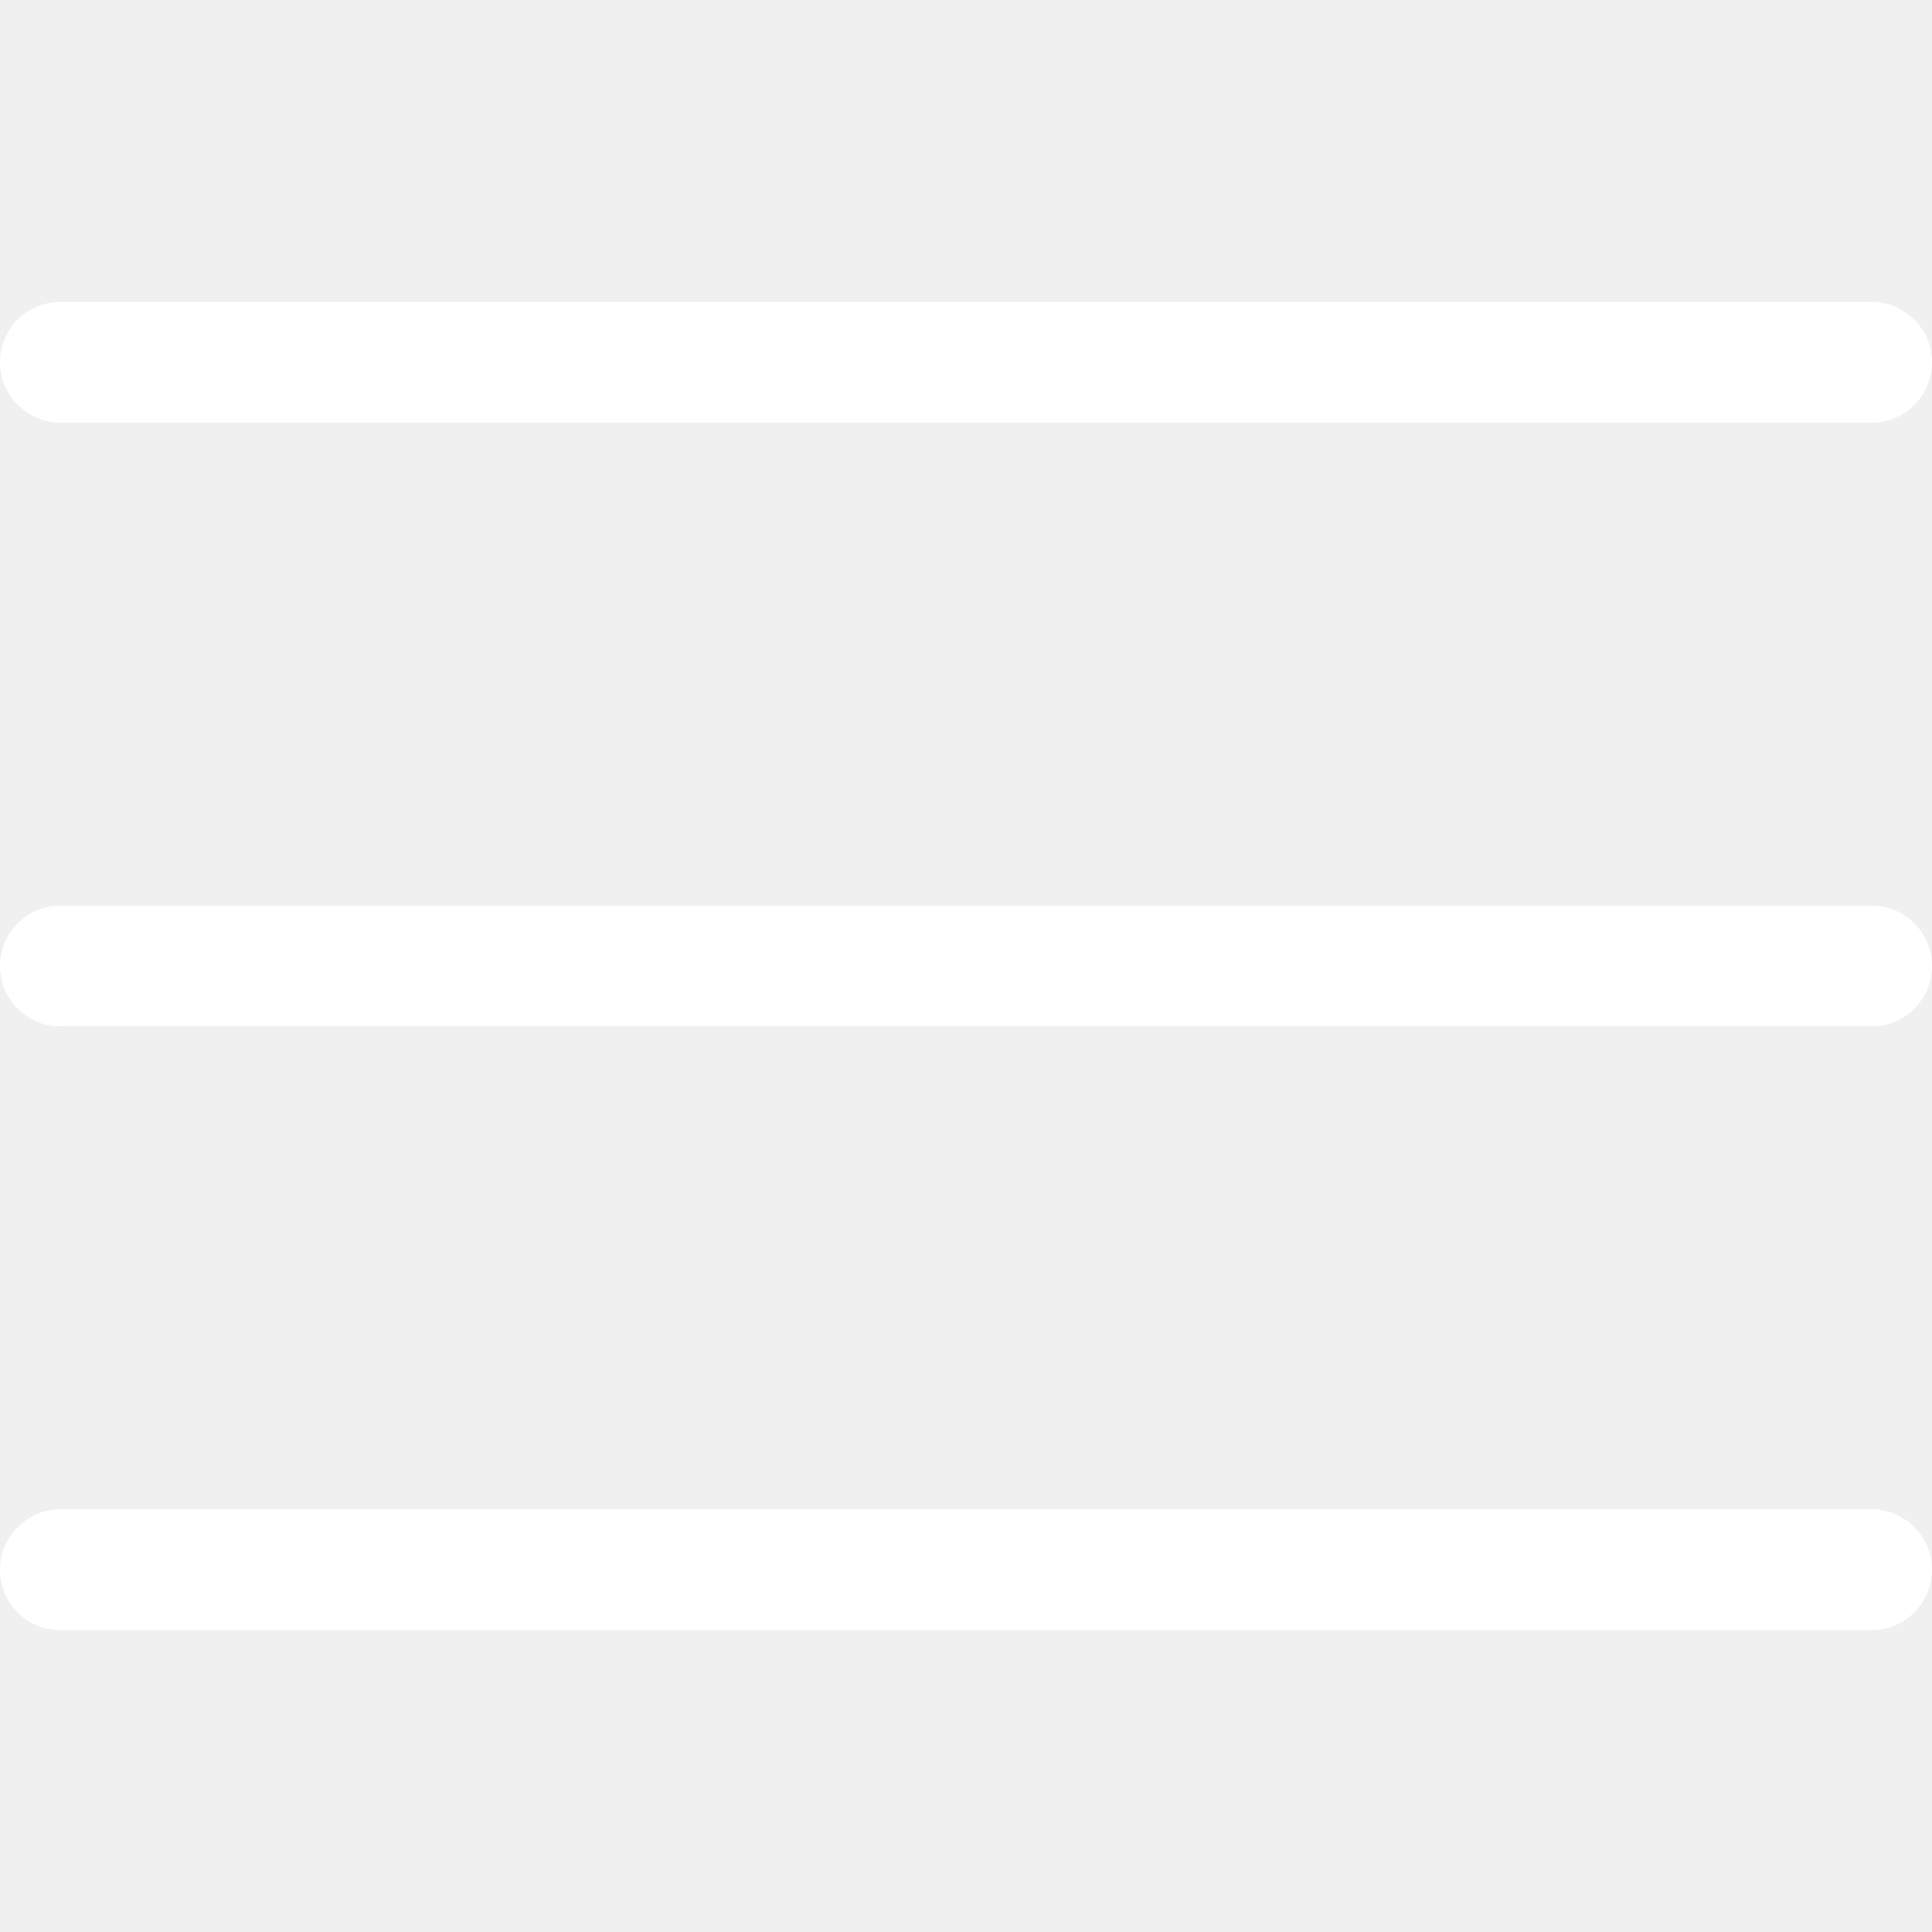
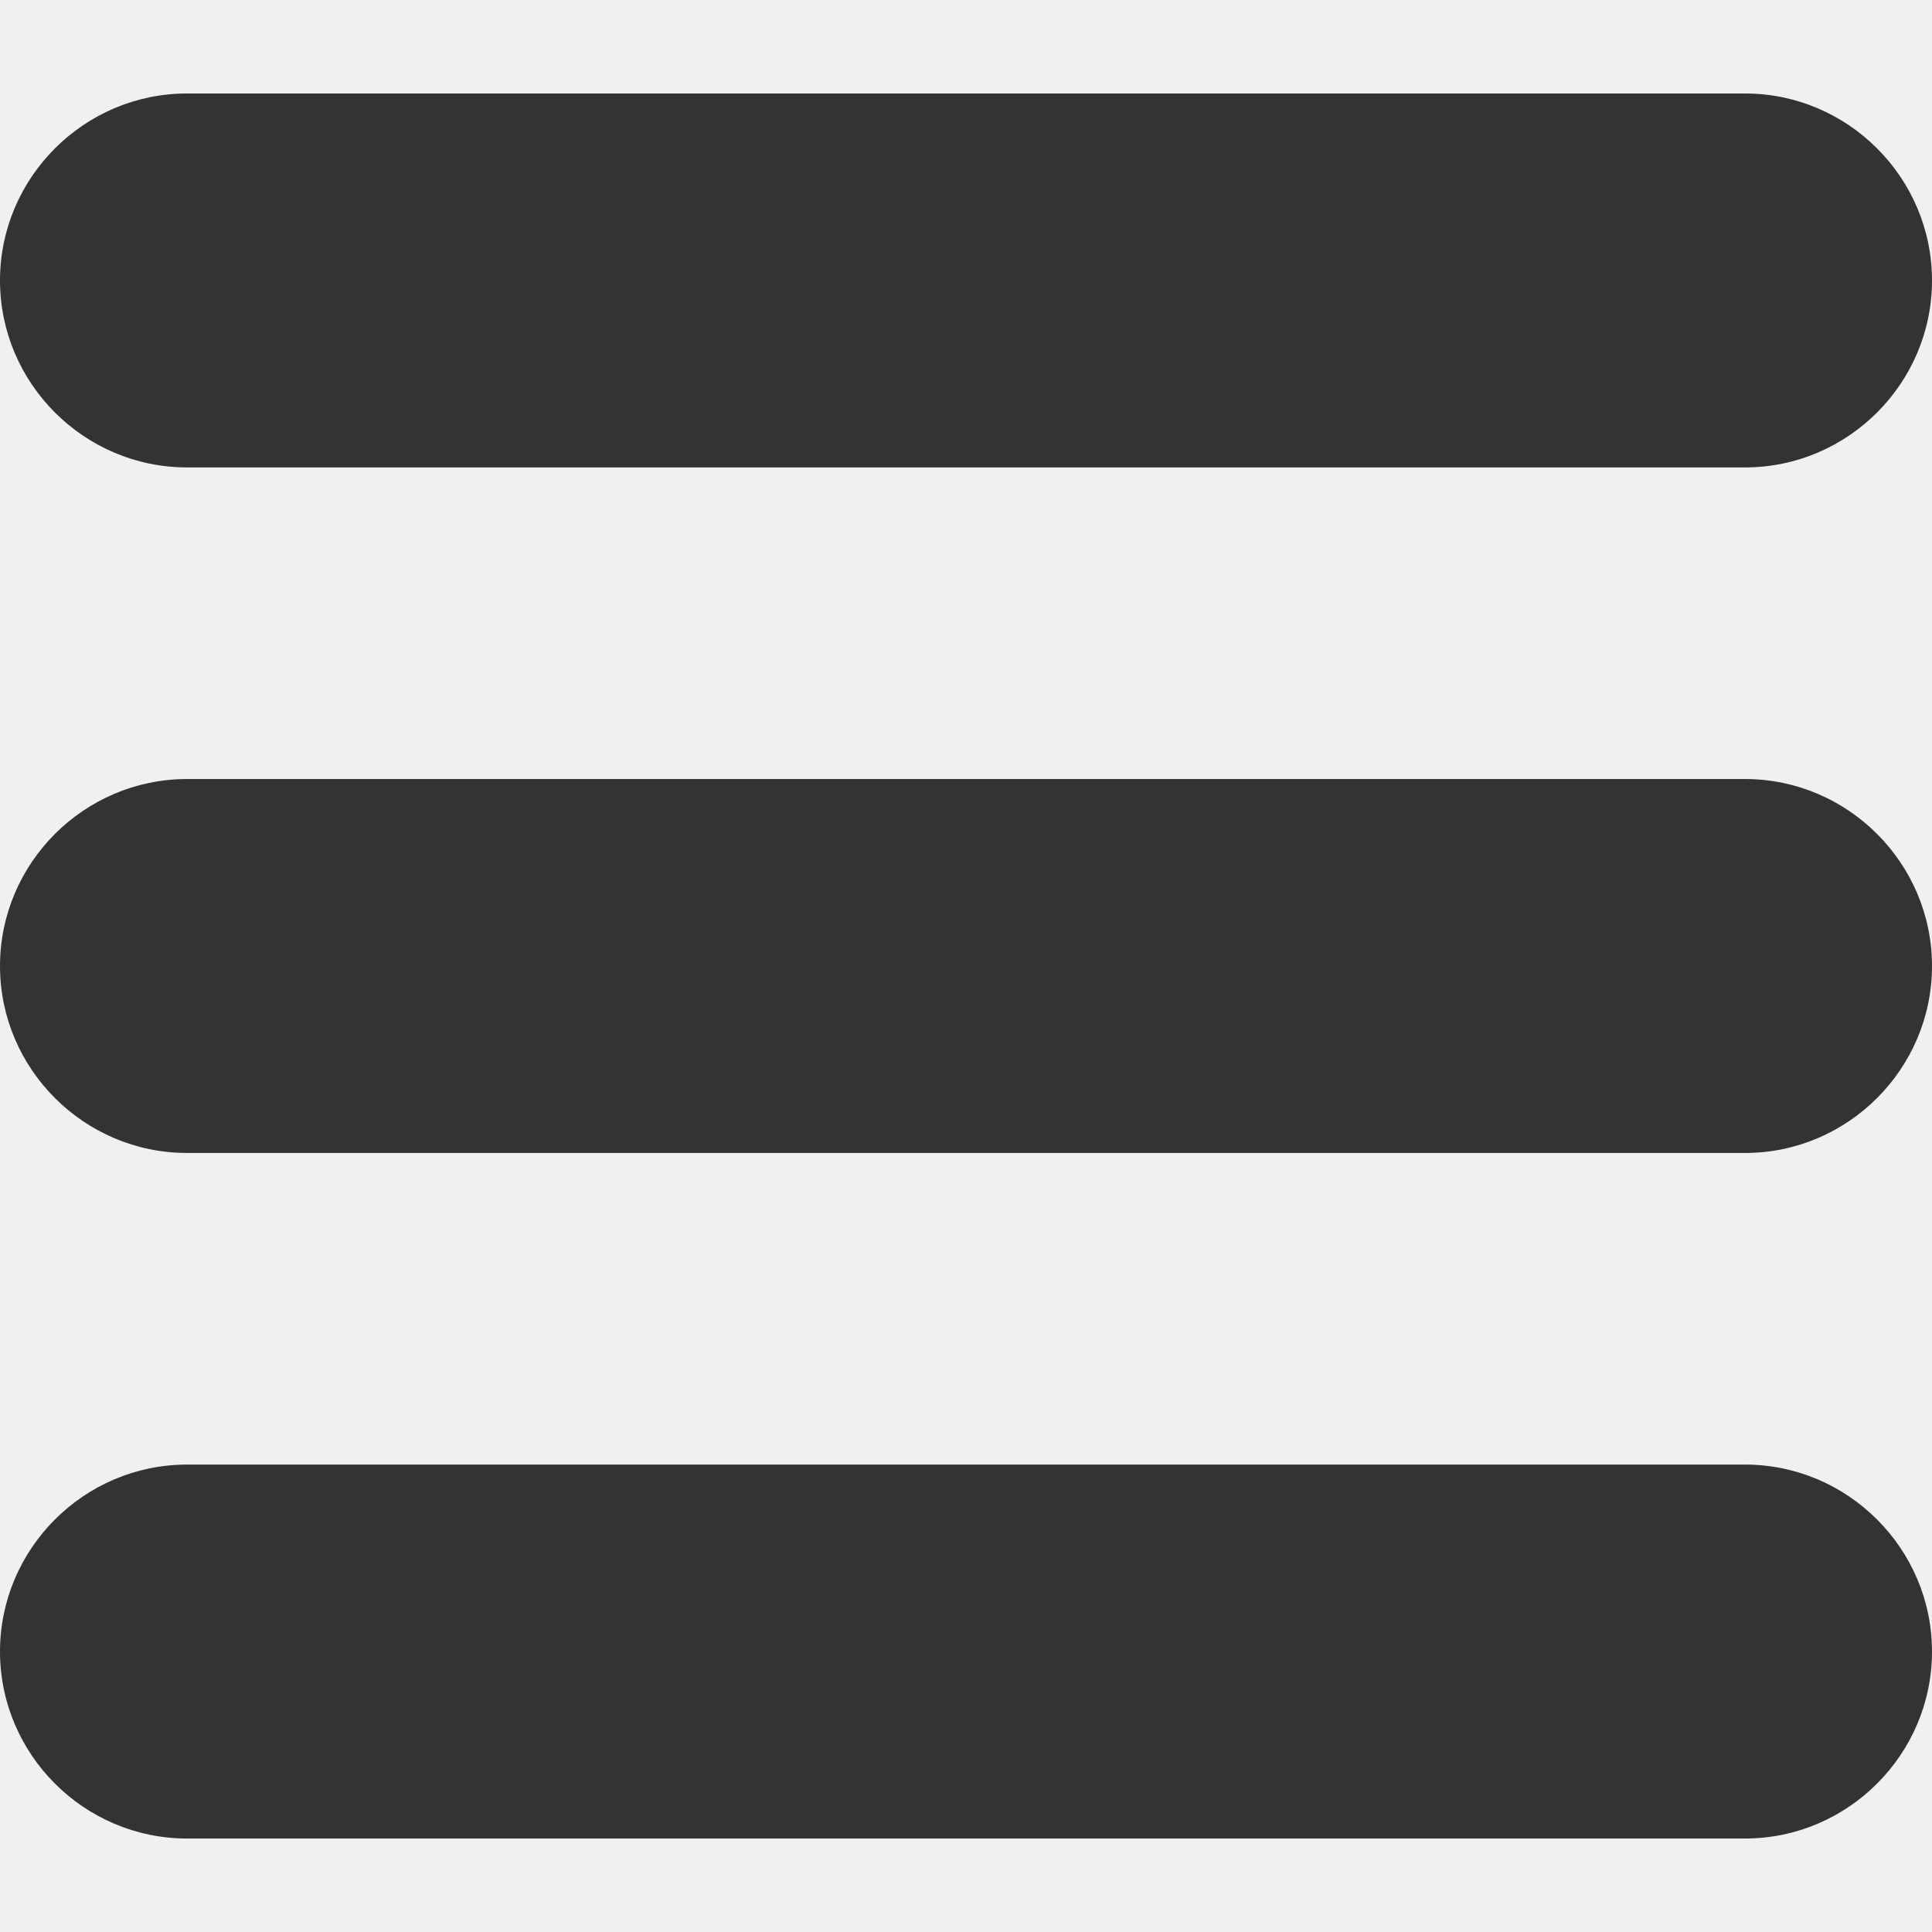
- <svg xmlns="http://www.w3.org/2000/svg" version="1.1" id="Capa_1" x="0px" y="0px" viewBox="0 0 384.97 384.97" style="enable-background:new 0 0 384.97 384.97;" xml:space="preserve" fill="#fff">
-   <g>
-     <g id="Menu">
-       <path d="M12.03,84.212h360.909c6.641,0,12.03-5.39,12.03-12.03c0-6.641-5.39-12.03-12.03-12.03H12.03    C5.39,60.152,0,65.541,0,72.182C0,78.823,5.39,84.212,12.03,84.212z" />
-       <path d="M372.939,180.455H12.03c-6.641,0-12.03,5.39-12.03,12.03s5.39,12.03,12.03,12.03h360.909c6.641,0,12.03-5.39,12.03-12.03    S379.58,180.455,372.939,180.455z" />
-       <path d="M372.939,300.758H12.03c-6.641,0-12.03,5.39-12.03,12.03c0,6.641,5.39,12.03,12.03,12.03h360.909    c6.641,0,12.03-5.39,12.03-12.03C384.97,306.147,379.58,300.758,372.939,300.758z" />
-     </g>
-     <g>
- 	</g>
-     <g>
- 	</g>
-     <g>
- 	</g>
-     <g>
- 	</g>
-     <g>
- 	</g>
-     <g>
- 	</g>
-   </g>
-   <g>
- </g>
-   <g>
- </g>
-   <g>
- </g>
-   <g>
- </g>
-   <g>
- </g>
-   <g>
- </g>
-   <g>
- </g>
-   <g>
- </g>
-   <g>
- </g>
-   <g>
- </g>
-   <g>
- </g>
-   <g>
- </g>
-   <g>
- </g>
-   <g>
- </g>
-   <g>
- </g>
+ <svg xmlns="http://www.w3.org/2000/svg" version="1.1" id="Capa_1" x="0px" y="0px" width="124px" height="124px" viewBox="0 0 124 124" style="enable-background:new 0 0 124 124;" xml:space="preserve" fill="#333">
+   <path d="M112,6H12C5.4,6,0,11.4,0,18s5.4,12,12,12h100c6.6,0,12-5.4,12-12S118.6,6,112,6z" />
+   <path d="M112,50H12C5.4,50,0,55.4,0,62c0,6.6,5.4,12,12,12h100c6.6,0,12-5.4,12-12C124,55.4,118.6,50,112,50z" />
+   <path d="M112,94H12c-6.6,0-12,5.4-12,12s5.4,12,12,12h100c6.6,0,12-5.4,12-12S118.6,94,112,94z" />
</svg>
